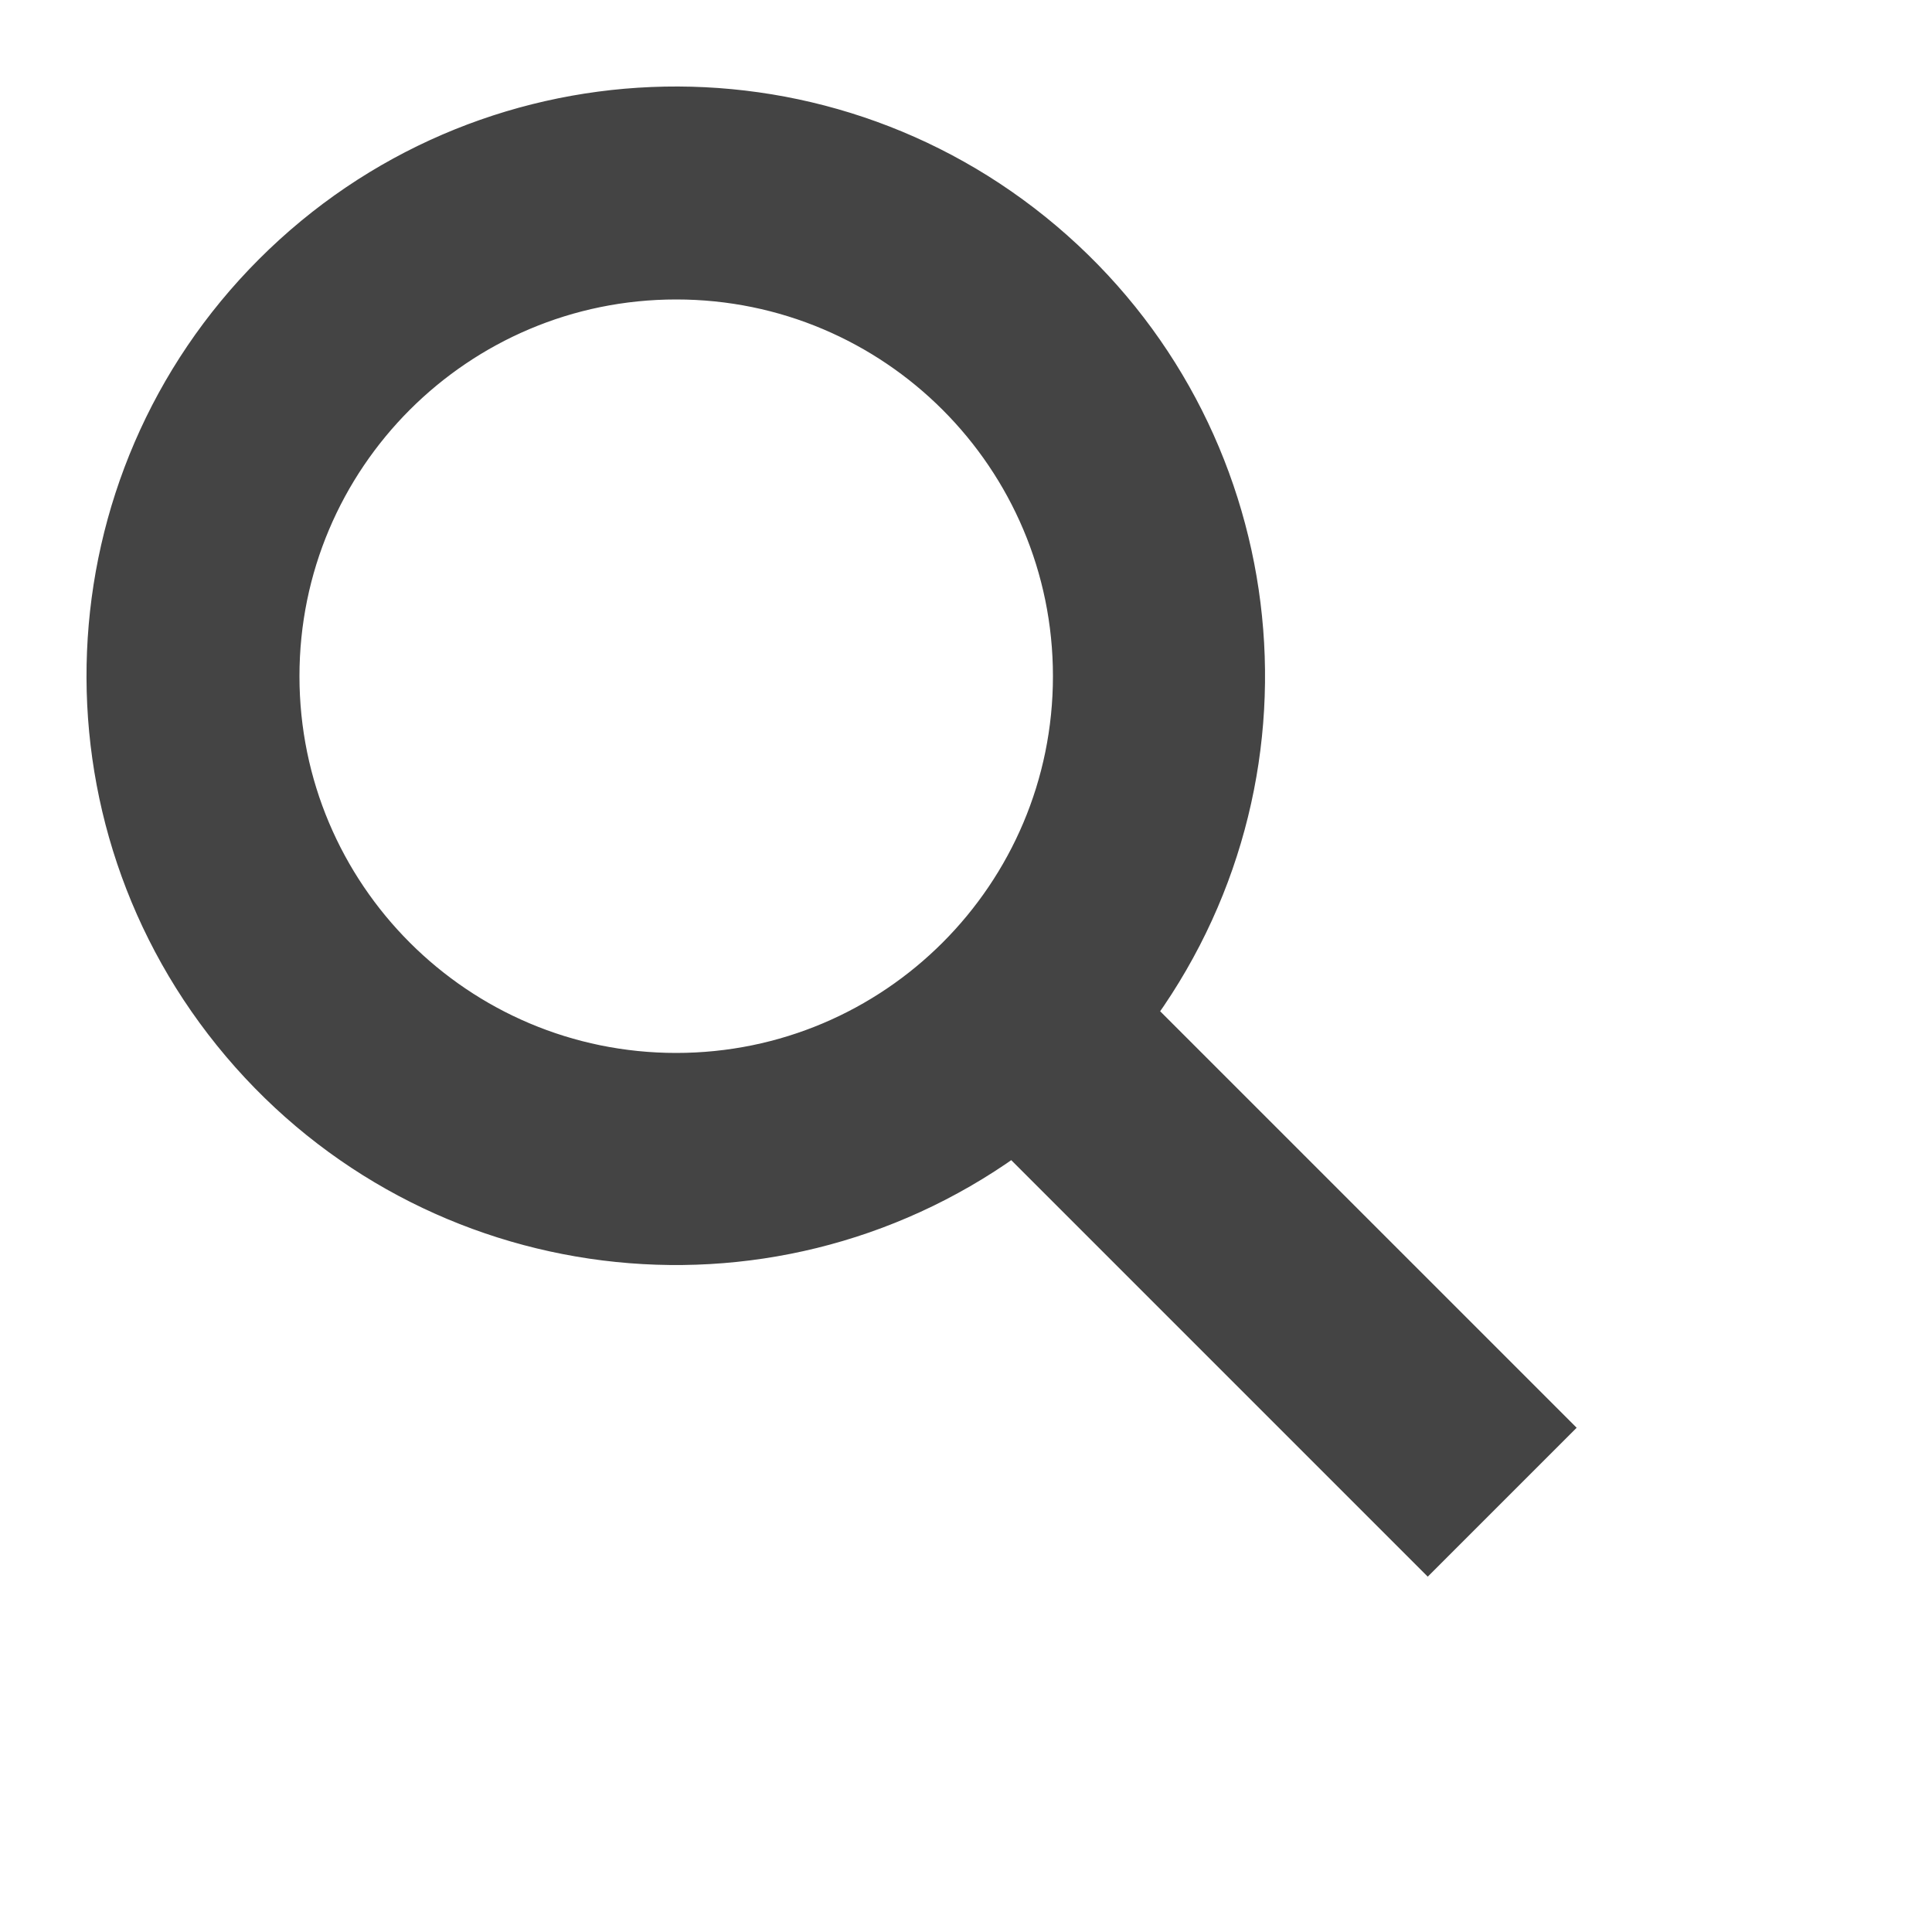
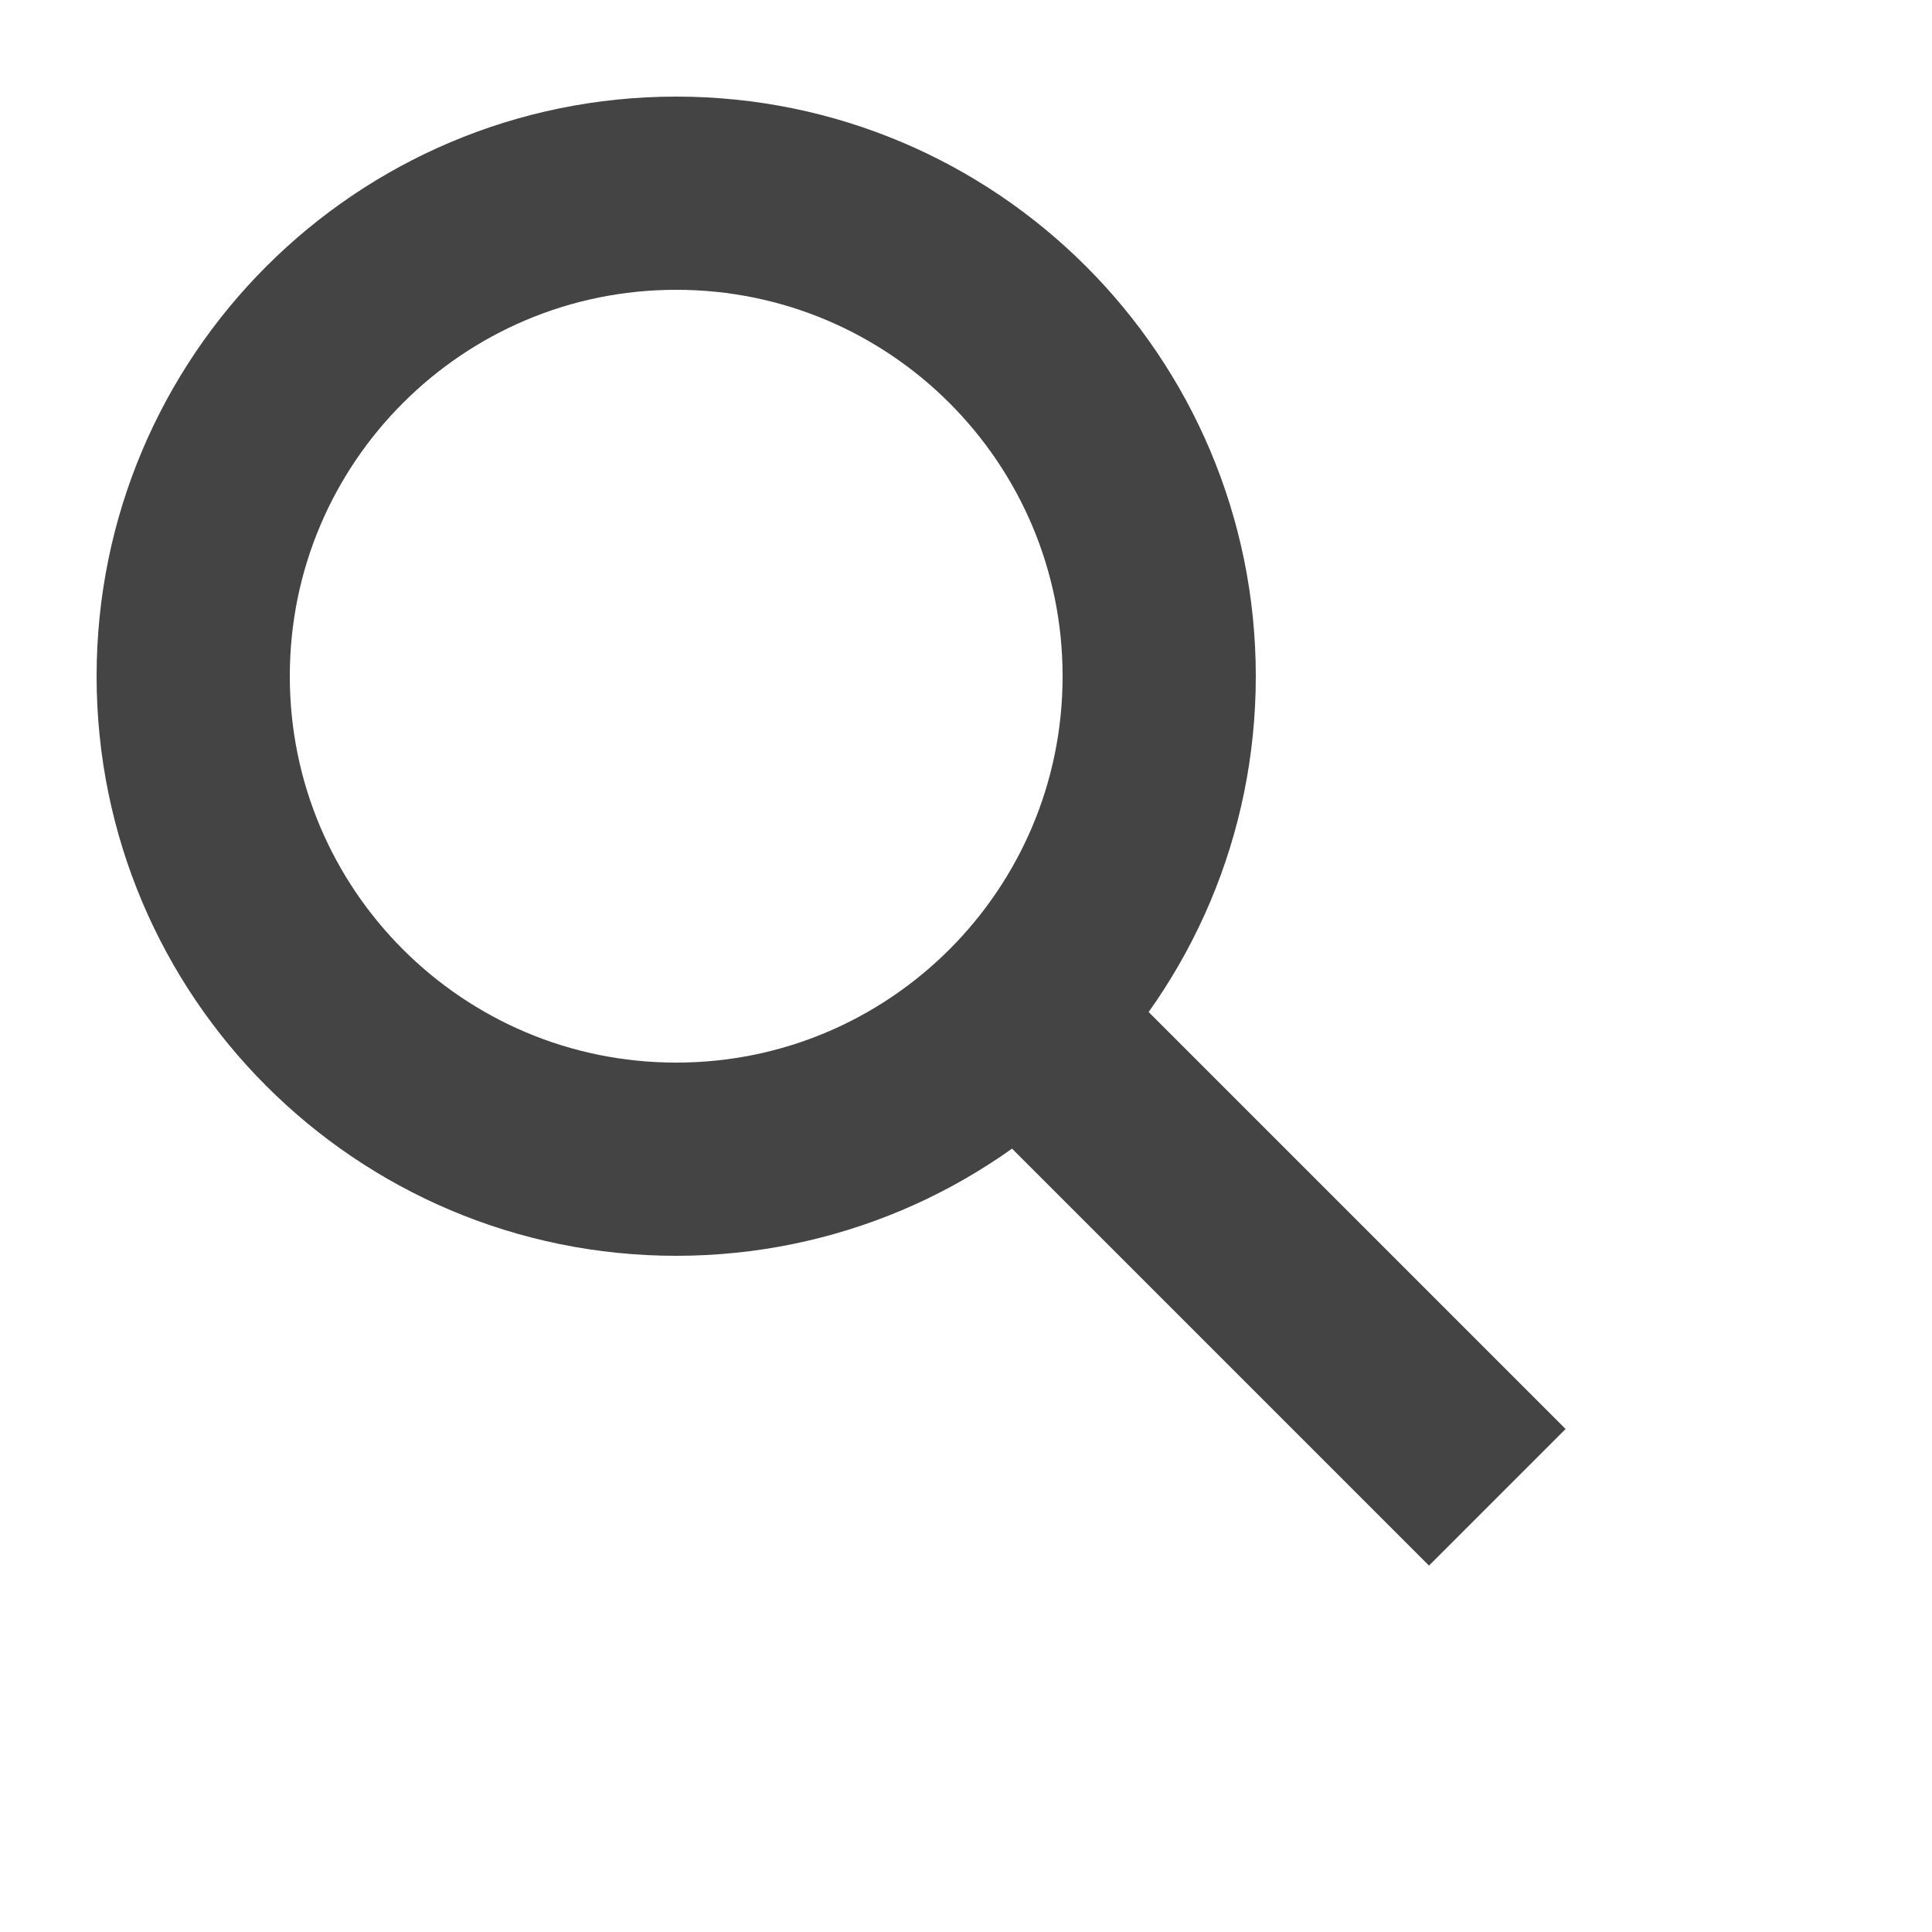
<svg xmlns="http://www.w3.org/2000/svg" version="1.1" viewBox="15 15 100 100">
-   <path style="stroke:#444444;fill:#444444;" d="M95.9, 88.9 L74.4, 67.4 A30, 30, 0, 1, 0, 67.4, 74.4 L88.9, 95.9 Z M50, 30 A20, 20, 0, 0, 1, 50, 70 A20, 20, 0, 0, 1, 50, 30 Z" />
+   <circle cx="50" cy="50" r="25" stroke="#444" stroke-width="10" fill="none" />
+   <line x1="67.7" y1="67.7" x2="92.5" y2="92.5" stroke="#444" stroke-width="10" />
</svg>
